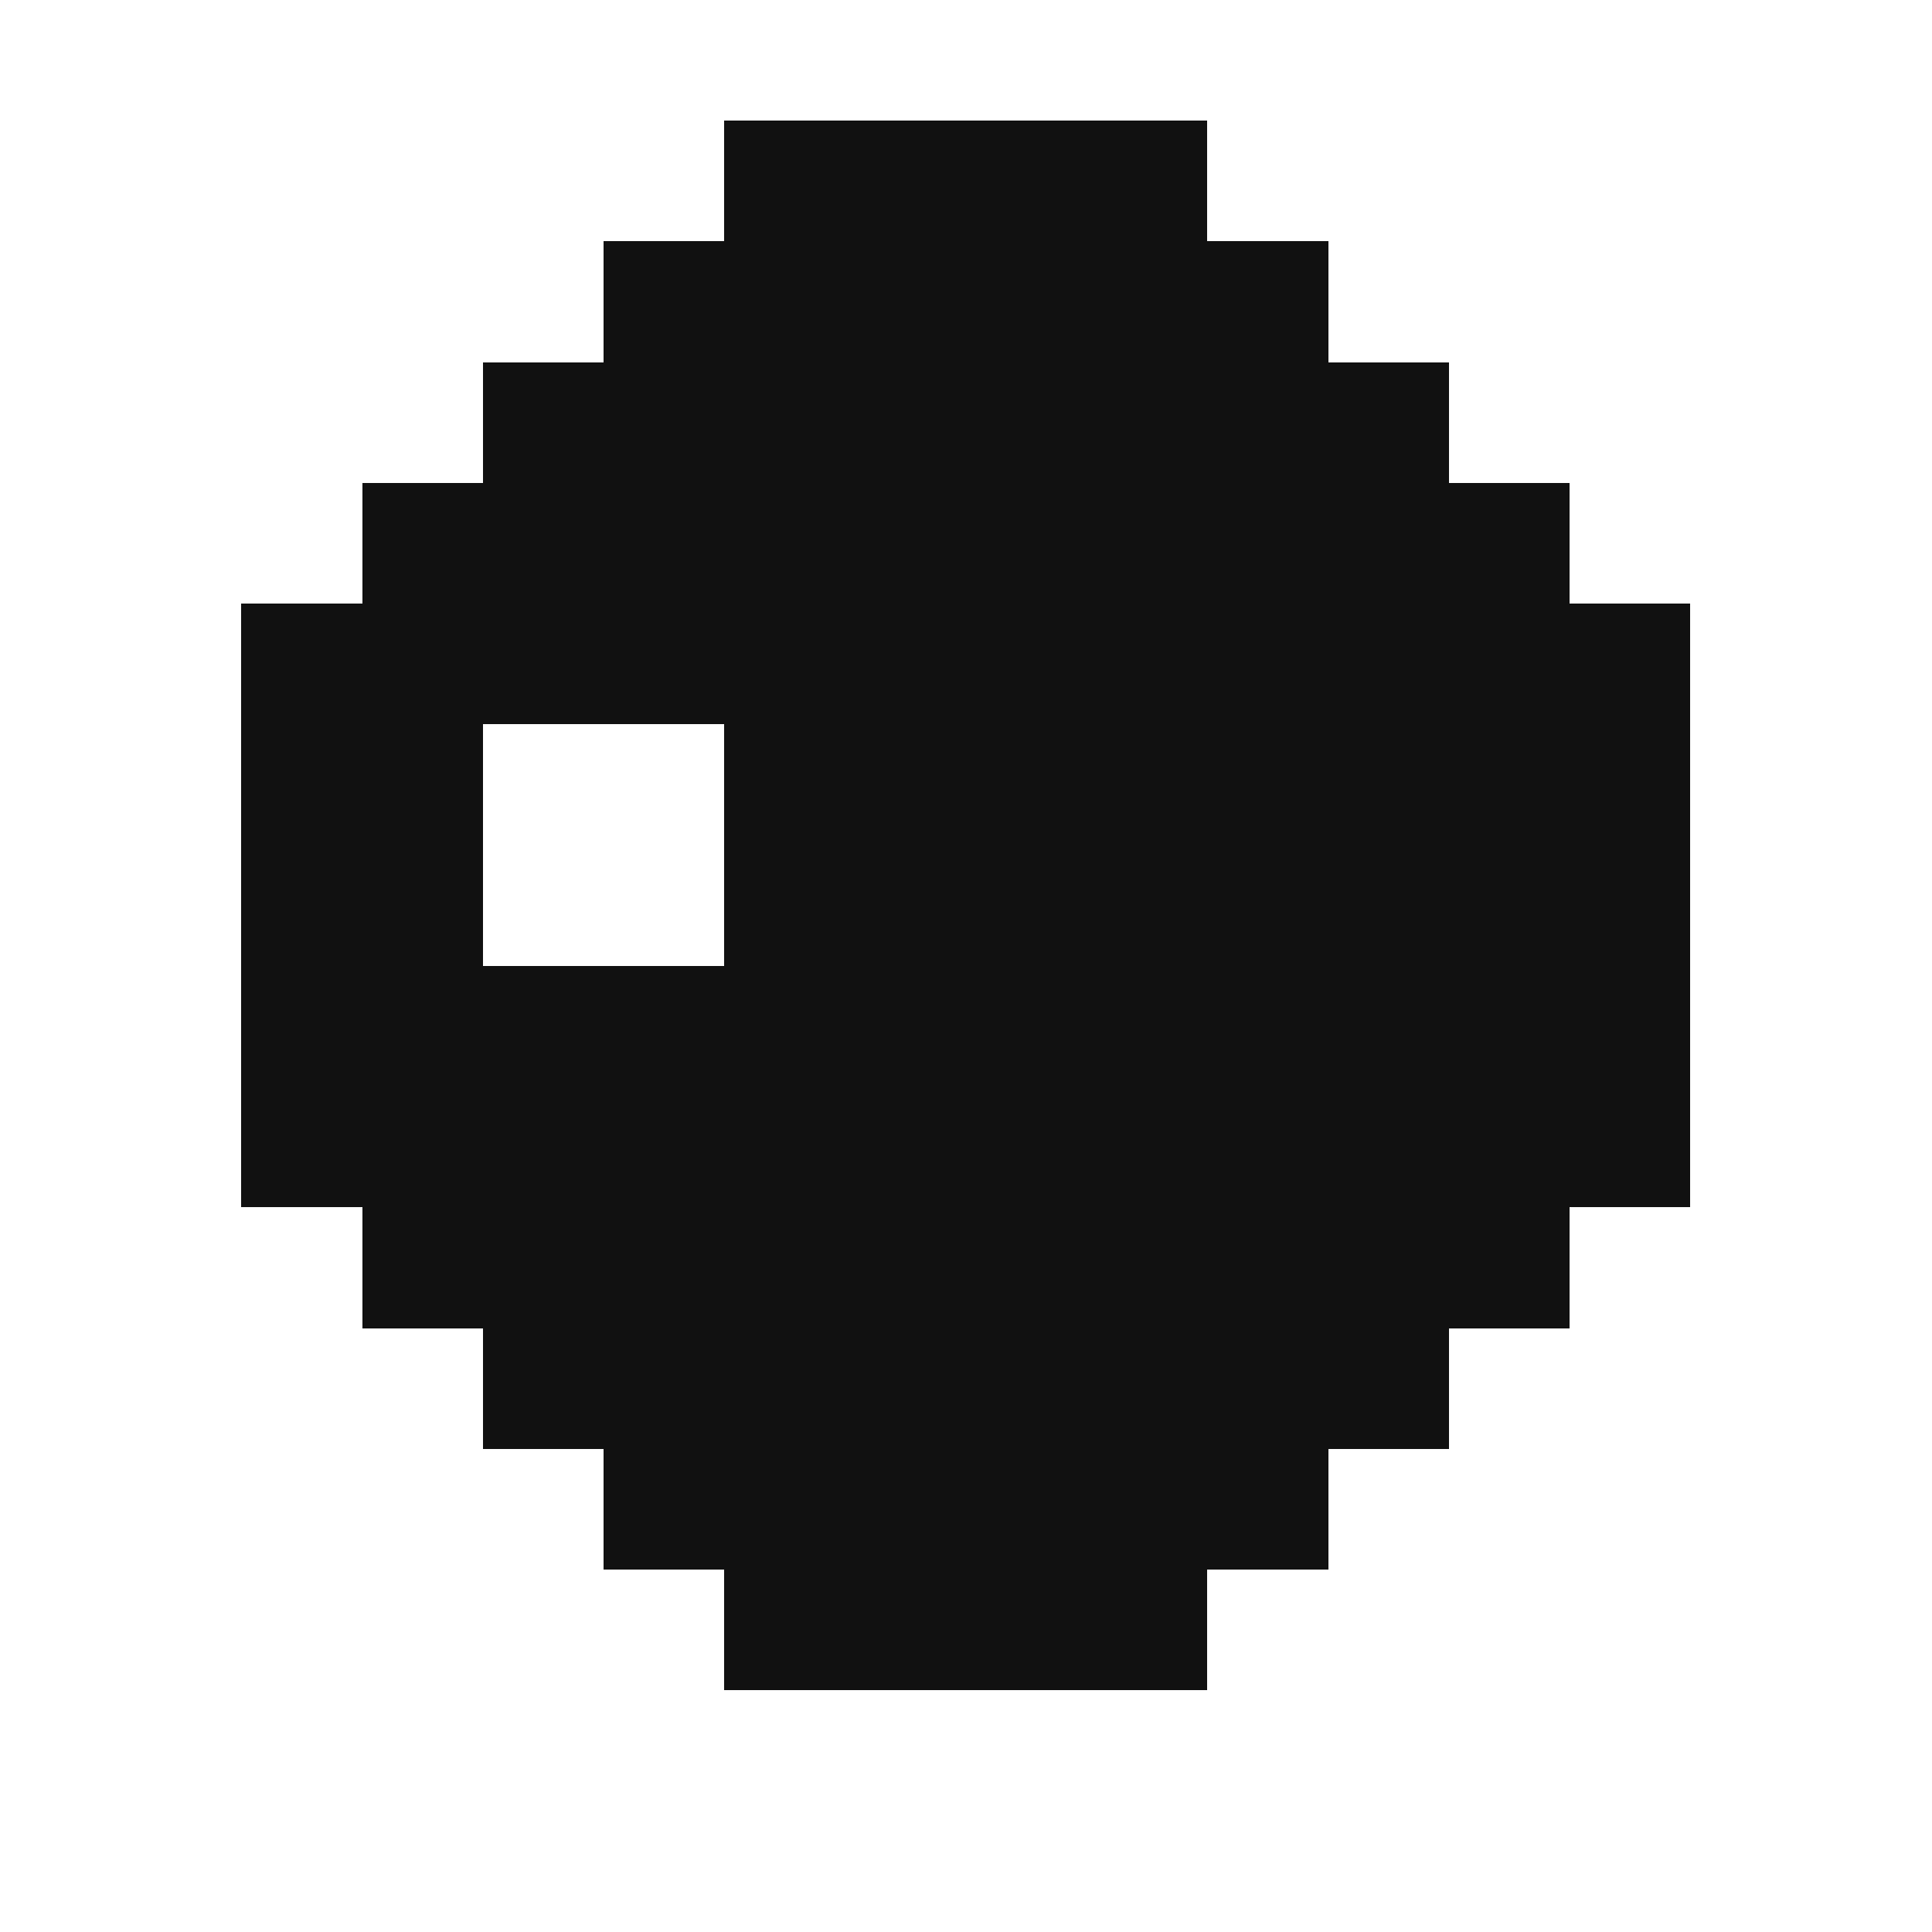
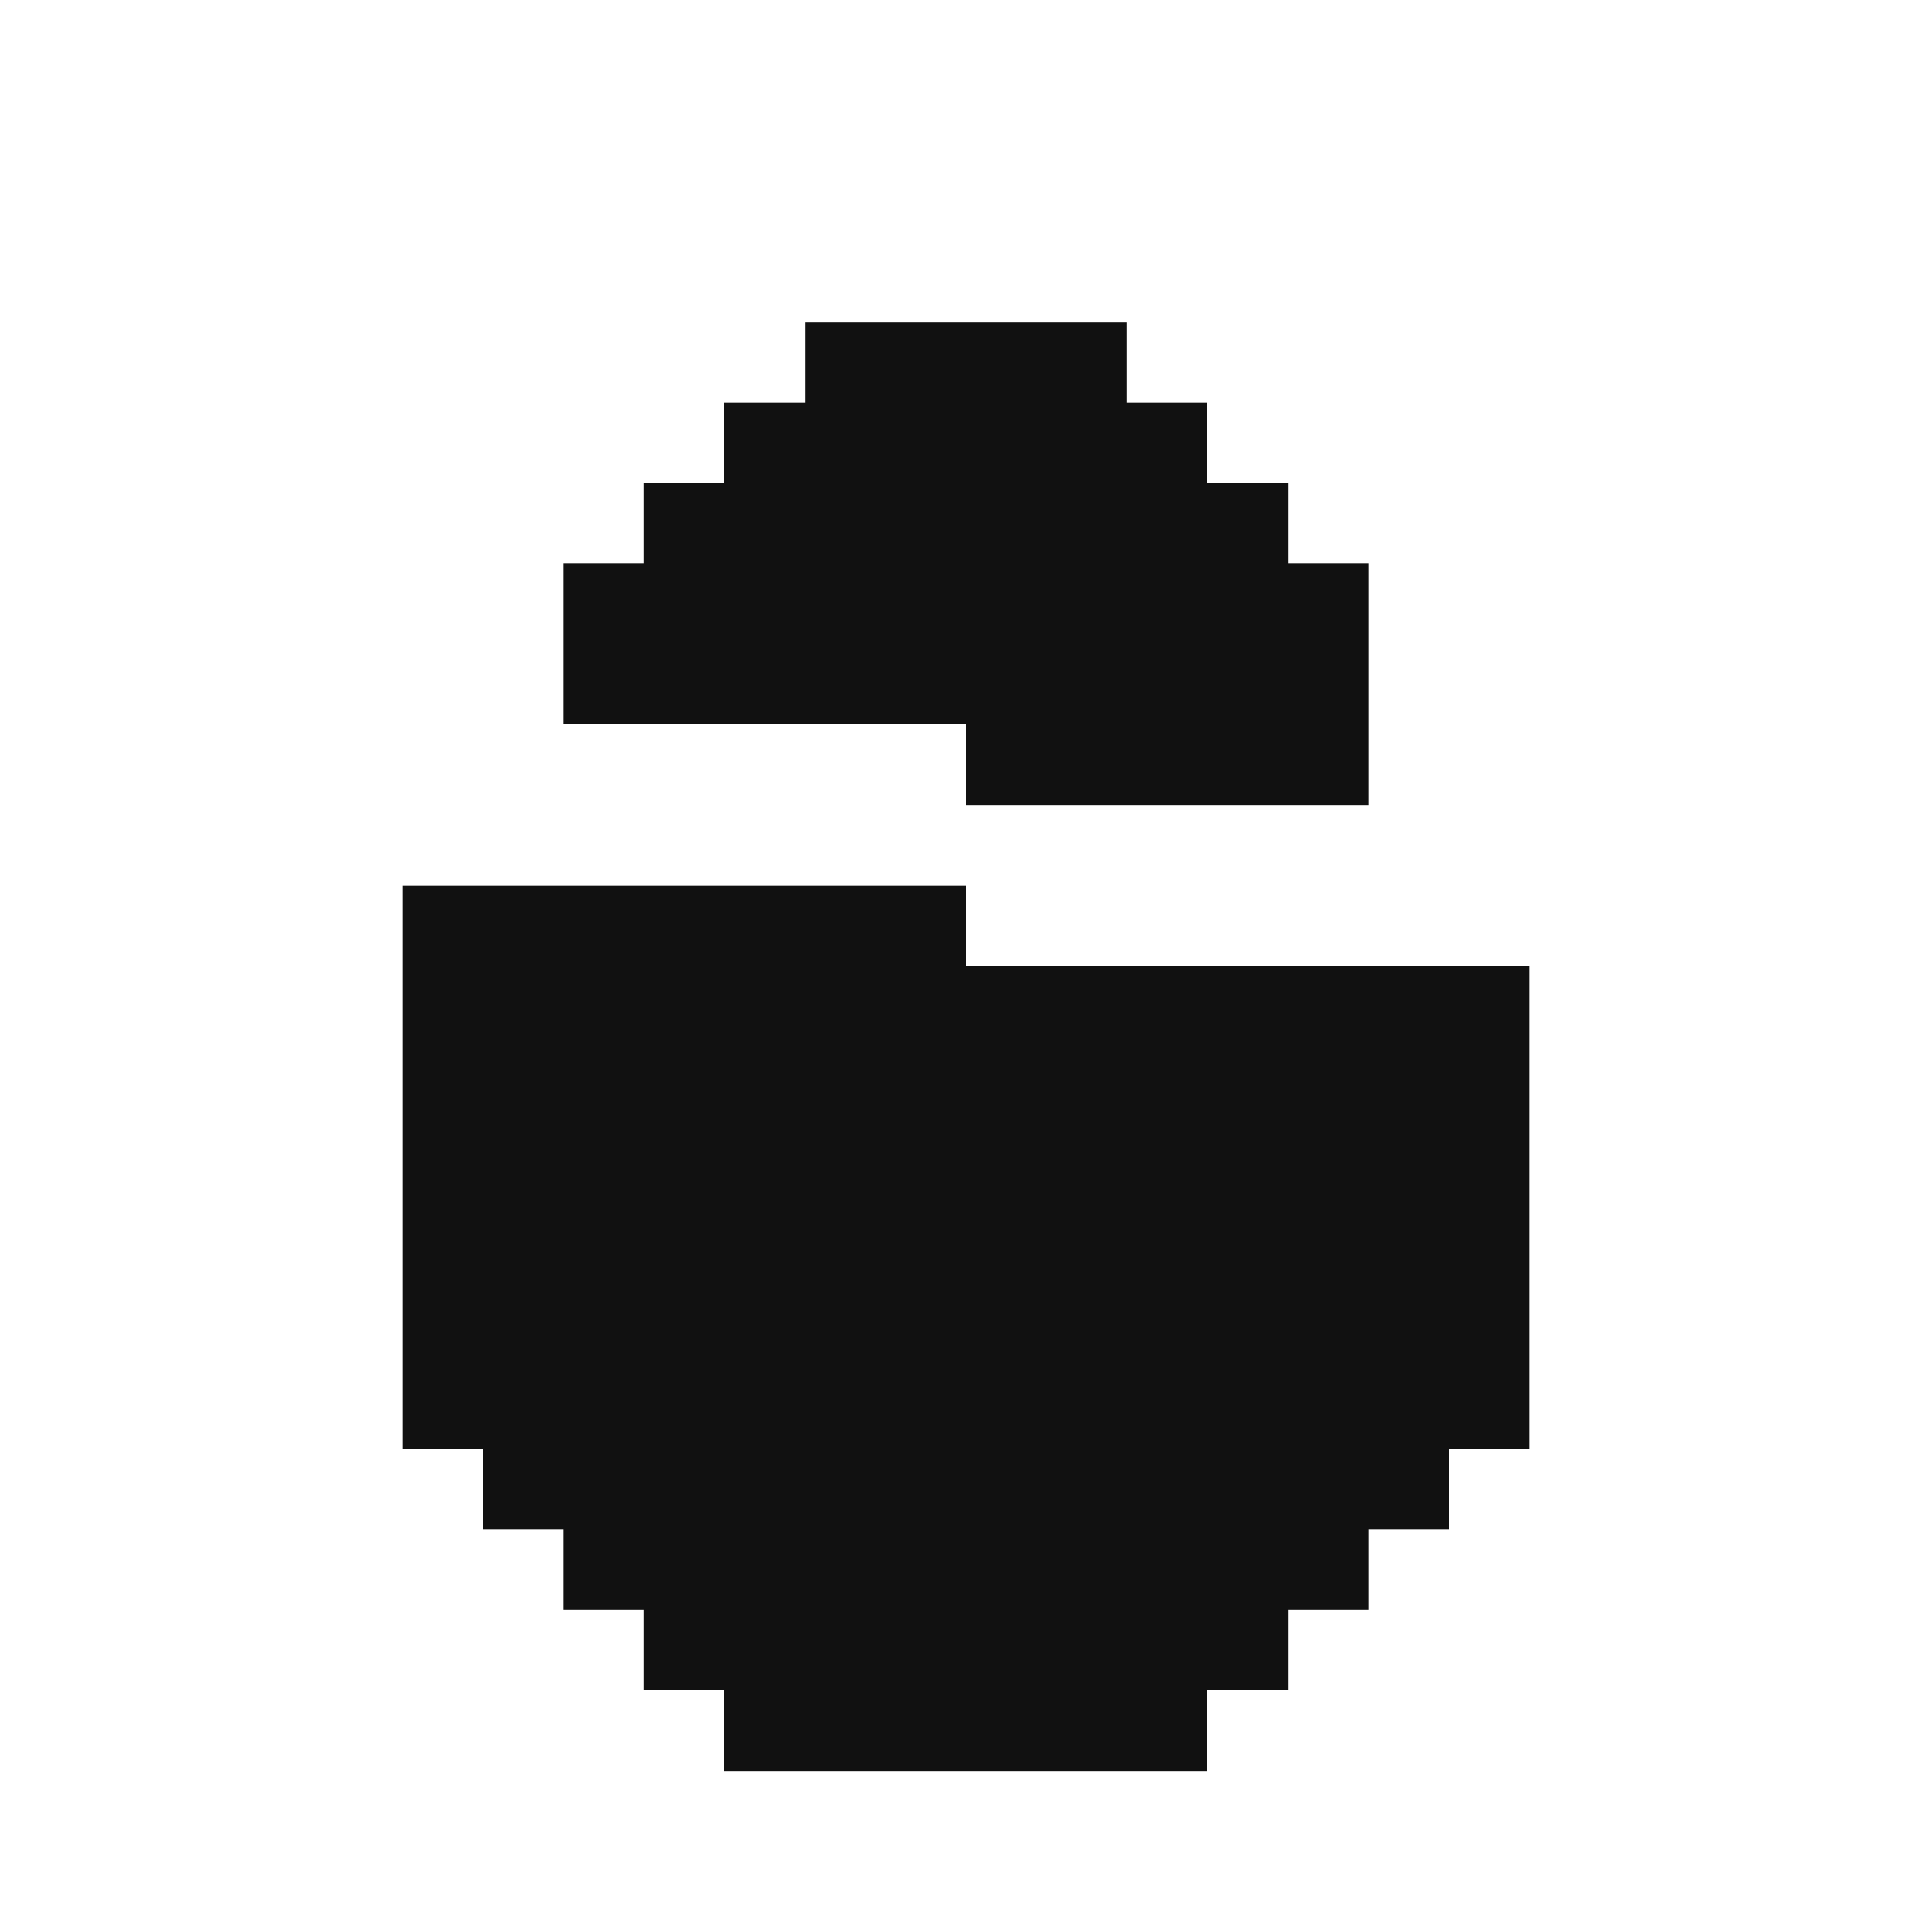
- <svg xmlns="http://www.w3.org/2000/svg" viewBox="0 0 16 16" width="32" height="32" fill="#111111" shape-rendering="crispEdges">
-   <rect x="6" y="1" width="1" height="1" />
-   <rect x="7" y="1" width="1" height="1" />
-   <rect x="8" y="1" width="1" height="1" />
-   <rect x="9" y="1" width="1" height="1" />
-   <rect x="5" y="2" width="1" height="1" />
-   <rect x="6" y="2" width="1" height="1" />
-   <rect x="7" y="2" width="1" height="1" />
-   <rect x="8" y="2" width="1" height="1" />
-   <rect x="9" y="2" width="1" height="1" />
-   <rect x="10" y="2" width="1" height="1" />
-   <rect x="4" y="3" width="1" height="1" />
-   <rect x="5" y="3" width="1" height="1" />
-   <rect x="6" y="3" width="1" height="1" />
-   <rect x="7" y="3" width="1" height="1" />
-   <rect x="8" y="3" width="1" height="1" />
-   <rect x="9" y="3" width="1" height="1" />
-   <rect x="10" y="3" width="1" height="1" />
-   <rect x="11" y="3" width="1" height="1" />
-   <rect x="3" y="4" width="1" height="1" />
-   <rect x="4" y="4" width="1" height="1" />
-   <rect x="5" y="4" width="1" height="1" />
-   <rect x="6" y="4" width="1" height="1" />
-   <rect x="7" y="4" width="1" height="1" />
-   <rect x="8" y="4" width="1" height="1" />
-   <rect x="9" y="4" width="1" height="1" />
+ <svg xmlns="http://www.w3.org/2000/svg" viewBox="0 0 24 24" width="48" height="48" fill="#111111" shape-rendering="crispEdges">
  <rect x="10" y="4" width="1" height="1" />
  <rect x="11" y="4" width="1" height="1" />
  <rect x="12" y="4" width="1" height="1" />
-   <rect x="2" y="5" width="1" height="1" />
-   <rect x="3" y="5" width="1" height="1" />
-   <rect x="4" y="5" width="1" height="1" />
-   <rect x="5" y="5" width="1" height="1" />
-   <rect x="6" y="5" width="1" height="1" />
-   <rect x="7" y="5" width="1" height="1" />
-   <rect x="8" y="5" width="1" height="1" />
+   <rect x="13" y="4" width="1" height="1" />
  <rect x="9" y="5" width="1" height="1" />
  <rect x="10" y="5" width="1" height="1" />
  <rect x="11" y="5" width="1" height="1" />
  <rect x="12" y="5" width="1" height="1" />
  <rect x="13" y="5" width="1" height="1" />
-   <rect x="2" y="6" width="1" height="1" />
-   <rect x="3" y="6" width="1" height="1" />
-   <rect x="6" y="6" width="1" height="1" />
-   <rect x="7" y="6" width="1" height="1" />
+   <rect x="14" y="5" width="1" height="1" />
  <rect x="8" y="6" width="1" height="1" />
  <rect x="9" y="6" width="1" height="1" />
  <rect x="10" y="6" width="1" height="1" />
  <rect x="11" y="6" width="1" height="1" />
  <rect x="12" y="6" width="1" height="1" />
  <rect x="13" y="6" width="1" height="1" />
-   <rect x="2" y="7" width="1" height="1" />
-   <rect x="3" y="7" width="1" height="1" />
-   <rect x="6" y="7" width="1" height="1" />
+   <rect x="14" y="6" width="1" height="1" />
+   <rect x="15" y="6" width="1" height="1" />
  <rect x="7" y="7" width="1" height="1" />
  <rect x="8" y="7" width="1" height="1" />
  <rect x="9" y="7" width="1" height="1" />
  <rect x="10" y="7" width="1" height="1" />
  <rect x="11" y="7" width="1" height="1" />
  <rect x="12" y="7" width="1" height="1" />
  <rect x="13" y="7" width="1" height="1" />
-   <rect x="2" y="8" width="1" height="1" />
-   <rect x="3" y="8" width="1" height="1" />
-   <rect x="4" y="8" width="1" height="1" />
-   <rect x="5" y="8" width="1" height="1" />
-   <rect x="6" y="8" width="1" height="1" />
+   <rect x="14" y="7" width="1" height="1" />
+   <rect x="15" y="7" width="1" height="1" />
+   <rect x="16" y="7" width="1" height="1" />
  <rect x="7" y="8" width="1" height="1" />
  <rect x="8" y="8" width="1" height="1" />
  <rect x="9" y="8" width="1" height="1" />
  <rect x="10" y="8" width="1" height="1" />
  <rect x="11" y="8" width="1" height="1" />
  <rect x="12" y="8" width="1" height="1" />
  <rect x="13" y="8" width="1" height="1" />
-   <rect x="2" y="9" width="1" height="1" />
-   <rect x="3" y="9" width="1" height="1" />
-   <rect x="4" y="9" width="1" height="1" />
-   <rect x="5" y="9" width="1" height="1" />
-   <rect x="6" y="9" width="1" height="1" />
-   <rect x="7" y="9" width="1" height="1" />
-   <rect x="8" y="9" width="1" height="1" />
-   <rect x="9" y="9" width="1" height="1" />
-   <rect x="10" y="9" width="1" height="1" />
-   <rect x="11" y="9" width="1" height="1" />
+   <rect x="14" y="8" width="1" height="1" />
+   <rect x="15" y="8" width="1" height="1" />
+   <rect x="16" y="8" width="1" height="1" />
  <rect x="12" y="9" width="1" height="1" />
  <rect x="13" y="9" width="1" height="1" />
-   <rect x="3" y="10" width="1" height="1" />
-   <rect x="4" y="10" width="1" height="1" />
-   <rect x="5" y="10" width="1" height="1" />
-   <rect x="6" y="10" width="1" height="1" />
-   <rect x="7" y="10" width="1" height="1" />
-   <rect x="8" y="10" width="1" height="1" />
-   <rect x="9" y="10" width="1" height="1" />
-   <rect x="10" y="10" width="1" height="1" />
-   <rect x="11" y="10" width="1" height="1" />
-   <rect x="12" y="10" width="1" height="1" />
-   <rect x="4" y="11" width="1" height="1" />
+   <rect x="14" y="9" width="1" height="1" />
+   <rect x="15" y="9" width="1" height="1" />
+   <rect x="16" y="9" width="1" height="1" />
  <rect x="5" y="11" width="1" height="1" />
  <rect x="6" y="11" width="1" height="1" />
  <rect x="7" y="11" width="1" height="1" />
  <rect x="8" y="11" width="1" height="1" />
  <rect x="9" y="11" width="1" height="1" />
  <rect x="10" y="11" width="1" height="1" />
  <rect x="11" y="11" width="1" height="1" />
  <rect x="5" y="12" width="1" height="1" />
  <rect x="6" y="12" width="1" height="1" />
  <rect x="7" y="12" width="1" height="1" />
  <rect x="8" y="12" width="1" height="1" />
  <rect x="9" y="12" width="1" height="1" />
  <rect x="10" y="12" width="1" height="1" />
+   <rect x="11" y="12" width="1" height="1" />
+   <rect x="12" y="12" width="1" height="1" />
+   <rect x="13" y="12" width="1" height="1" />
+   <rect x="14" y="12" width="1" height="1" />
+   <rect x="15" y="12" width="1" height="1" />
+   <rect x="16" y="12" width="1" height="1" />
+   <rect x="17" y="12" width="1" height="1" />
+   <rect x="18" y="12" width="1" height="1" />
+   <rect x="5" y="13" width="1" height="1" />
  <rect x="6" y="13" width="1" height="1" />
  <rect x="7" y="13" width="1" height="1" />
  <rect x="8" y="13" width="1" height="1" />
  <rect x="9" y="13" width="1" height="1" />
+   <rect x="10" y="13" width="1" height="1" />
+   <rect x="11" y="13" width="1" height="1" />
+   <rect x="12" y="13" width="1" height="1" />
+   <rect x="13" y="13" width="1" height="1" />
+   <rect x="14" y="13" width="1" height="1" />
+   <rect x="15" y="13" width="1" height="1" />
+   <rect x="16" y="13" width="1" height="1" />
+   <rect x="17" y="13" width="1" height="1" />
+   <rect x="18" y="13" width="1" height="1" />
+   <rect x="5" y="14" width="1" height="1" />
+   <rect x="6" y="14" width="1" height="1" />
+   <rect x="7" y="14" width="1" height="1" />
+   <rect x="8" y="14" width="1" height="1" />
+   <rect x="9" y="14" width="1" height="1" />
+   <rect x="10" y="14" width="1" height="1" />
+   <rect x="11" y="14" width="1" height="1" />
+   <rect x="12" y="14" width="1" height="1" />
+   <rect x="13" y="14" width="1" height="1" />
+   <rect x="14" y="14" width="1" height="1" />
+   <rect x="15" y="14" width="1" height="1" />
+   <rect x="16" y="14" width="1" height="1" />
+   <rect x="17" y="14" width="1" height="1" />
+   <rect x="18" y="14" width="1" height="1" />
+   <rect x="5" y="15" width="1" height="1" />
+   <rect x="6" y="15" width="1" height="1" />
+   <rect x="7" y="15" width="1" height="1" />
+   <rect x="8" y="15" width="1" height="1" />
+   <rect x="9" y="15" width="1" height="1" />
+   <rect x="10" y="15" width="1" height="1" />
+   <rect x="11" y="15" width="1" height="1" />
+   <rect x="12" y="15" width="1" height="1" />
+   <rect x="13" y="15" width="1" height="1" />
+   <rect x="14" y="15" width="1" height="1" />
+   <rect x="15" y="15" width="1" height="1" />
+   <rect x="16" y="15" width="1" height="1" />
+   <rect x="17" y="15" width="1" height="1" />
+   <rect x="18" y="15" width="1" height="1" />
+   <rect x="5" y="16" width="1" height="1" />
+   <rect x="6" y="16" width="1" height="1" />
+   <rect x="7" y="16" width="1" height="1" />
+   <rect x="8" y="16" width="1" height="1" />
+   <rect x="9" y="16" width="1" height="1" />
+   <rect x="10" y="16" width="1" height="1" />
+   <rect x="11" y="16" width="1" height="1" />
+   <rect x="12" y="16" width="1" height="1" />
+   <rect x="13" y="16" width="1" height="1" />
+   <rect x="14" y="16" width="1" height="1" />
+   <rect x="15" y="16" width="1" height="1" />
+   <rect x="16" y="16" width="1" height="1" />
+   <rect x="17" y="16" width="1" height="1" />
+   <rect x="18" y="16" width="1" height="1" />
+   <rect x="5" y="17" width="1" height="1" />
+   <rect x="6" y="17" width="1" height="1" />
+   <rect x="7" y="17" width="1" height="1" />
+   <rect x="8" y="17" width="1" height="1" />
+   <rect x="9" y="17" width="1" height="1" />
+   <rect x="10" y="17" width="1" height="1" />
+   <rect x="11" y="17" width="1" height="1" />
+   <rect x="12" y="17" width="1" height="1" />
+   <rect x="13" y="17" width="1" height="1" />
+   <rect x="14" y="17" width="1" height="1" />
+   <rect x="15" y="17" width="1" height="1" />
+   <rect x="16" y="17" width="1" height="1" />
+   <rect x="17" y="17" width="1" height="1" />
+   <rect x="18" y="17" width="1" height="1" />
+   <rect x="6" y="18" width="1" height="1" />
+   <rect x="7" y="18" width="1" height="1" />
+   <rect x="8" y="18" width="1" height="1" />
+   <rect x="9" y="18" width="1" height="1" />
+   <rect x="10" y="18" width="1" height="1" />
+   <rect x="11" y="18" width="1" height="1" />
+   <rect x="12" y="18" width="1" height="1" />
+   <rect x="13" y="18" width="1" height="1" />
+   <rect x="14" y="18" width="1" height="1" />
+   <rect x="15" y="18" width="1" height="1" />
+   <rect x="16" y="18" width="1" height="1" />
+   <rect x="17" y="18" width="1" height="1" />
+   <rect x="7" y="19" width="1" height="1" />
+   <rect x="8" y="19" width="1" height="1" />
+   <rect x="9" y="19" width="1" height="1" />
+   <rect x="10" y="19" width="1" height="1" />
+   <rect x="11" y="19" width="1" height="1" />
+   <rect x="12" y="19" width="1" height="1" />
+   <rect x="13" y="19" width="1" height="1" />
+   <rect x="14" y="19" width="1" height="1" />
+   <rect x="15" y="19" width="1" height="1" />
+   <rect x="16" y="19" width="1" height="1" />
+   <rect x="8" y="20" width="1" height="1" />
+   <rect x="9" y="20" width="1" height="1" />
+   <rect x="10" y="20" width="1" height="1" />
+   <rect x="11" y="20" width="1" height="1" />
+   <rect x="12" y="20" width="1" height="1" />
+   <rect x="13" y="20" width="1" height="1" />
+   <rect x="14" y="20" width="1" height="1" />
+   <rect x="15" y="20" width="1" height="1" />
+   <rect x="9" y="21" width="1" height="1" />
+   <rect x="10" y="21" width="1" height="1" />
+   <rect x="11" y="21" width="1" height="1" />
+   <rect x="12" y="21" width="1" height="1" />
+   <rect x="13" y="21" width="1" height="1" />
+   <rect x="14" y="21" width="1" height="1" />
</svg>
